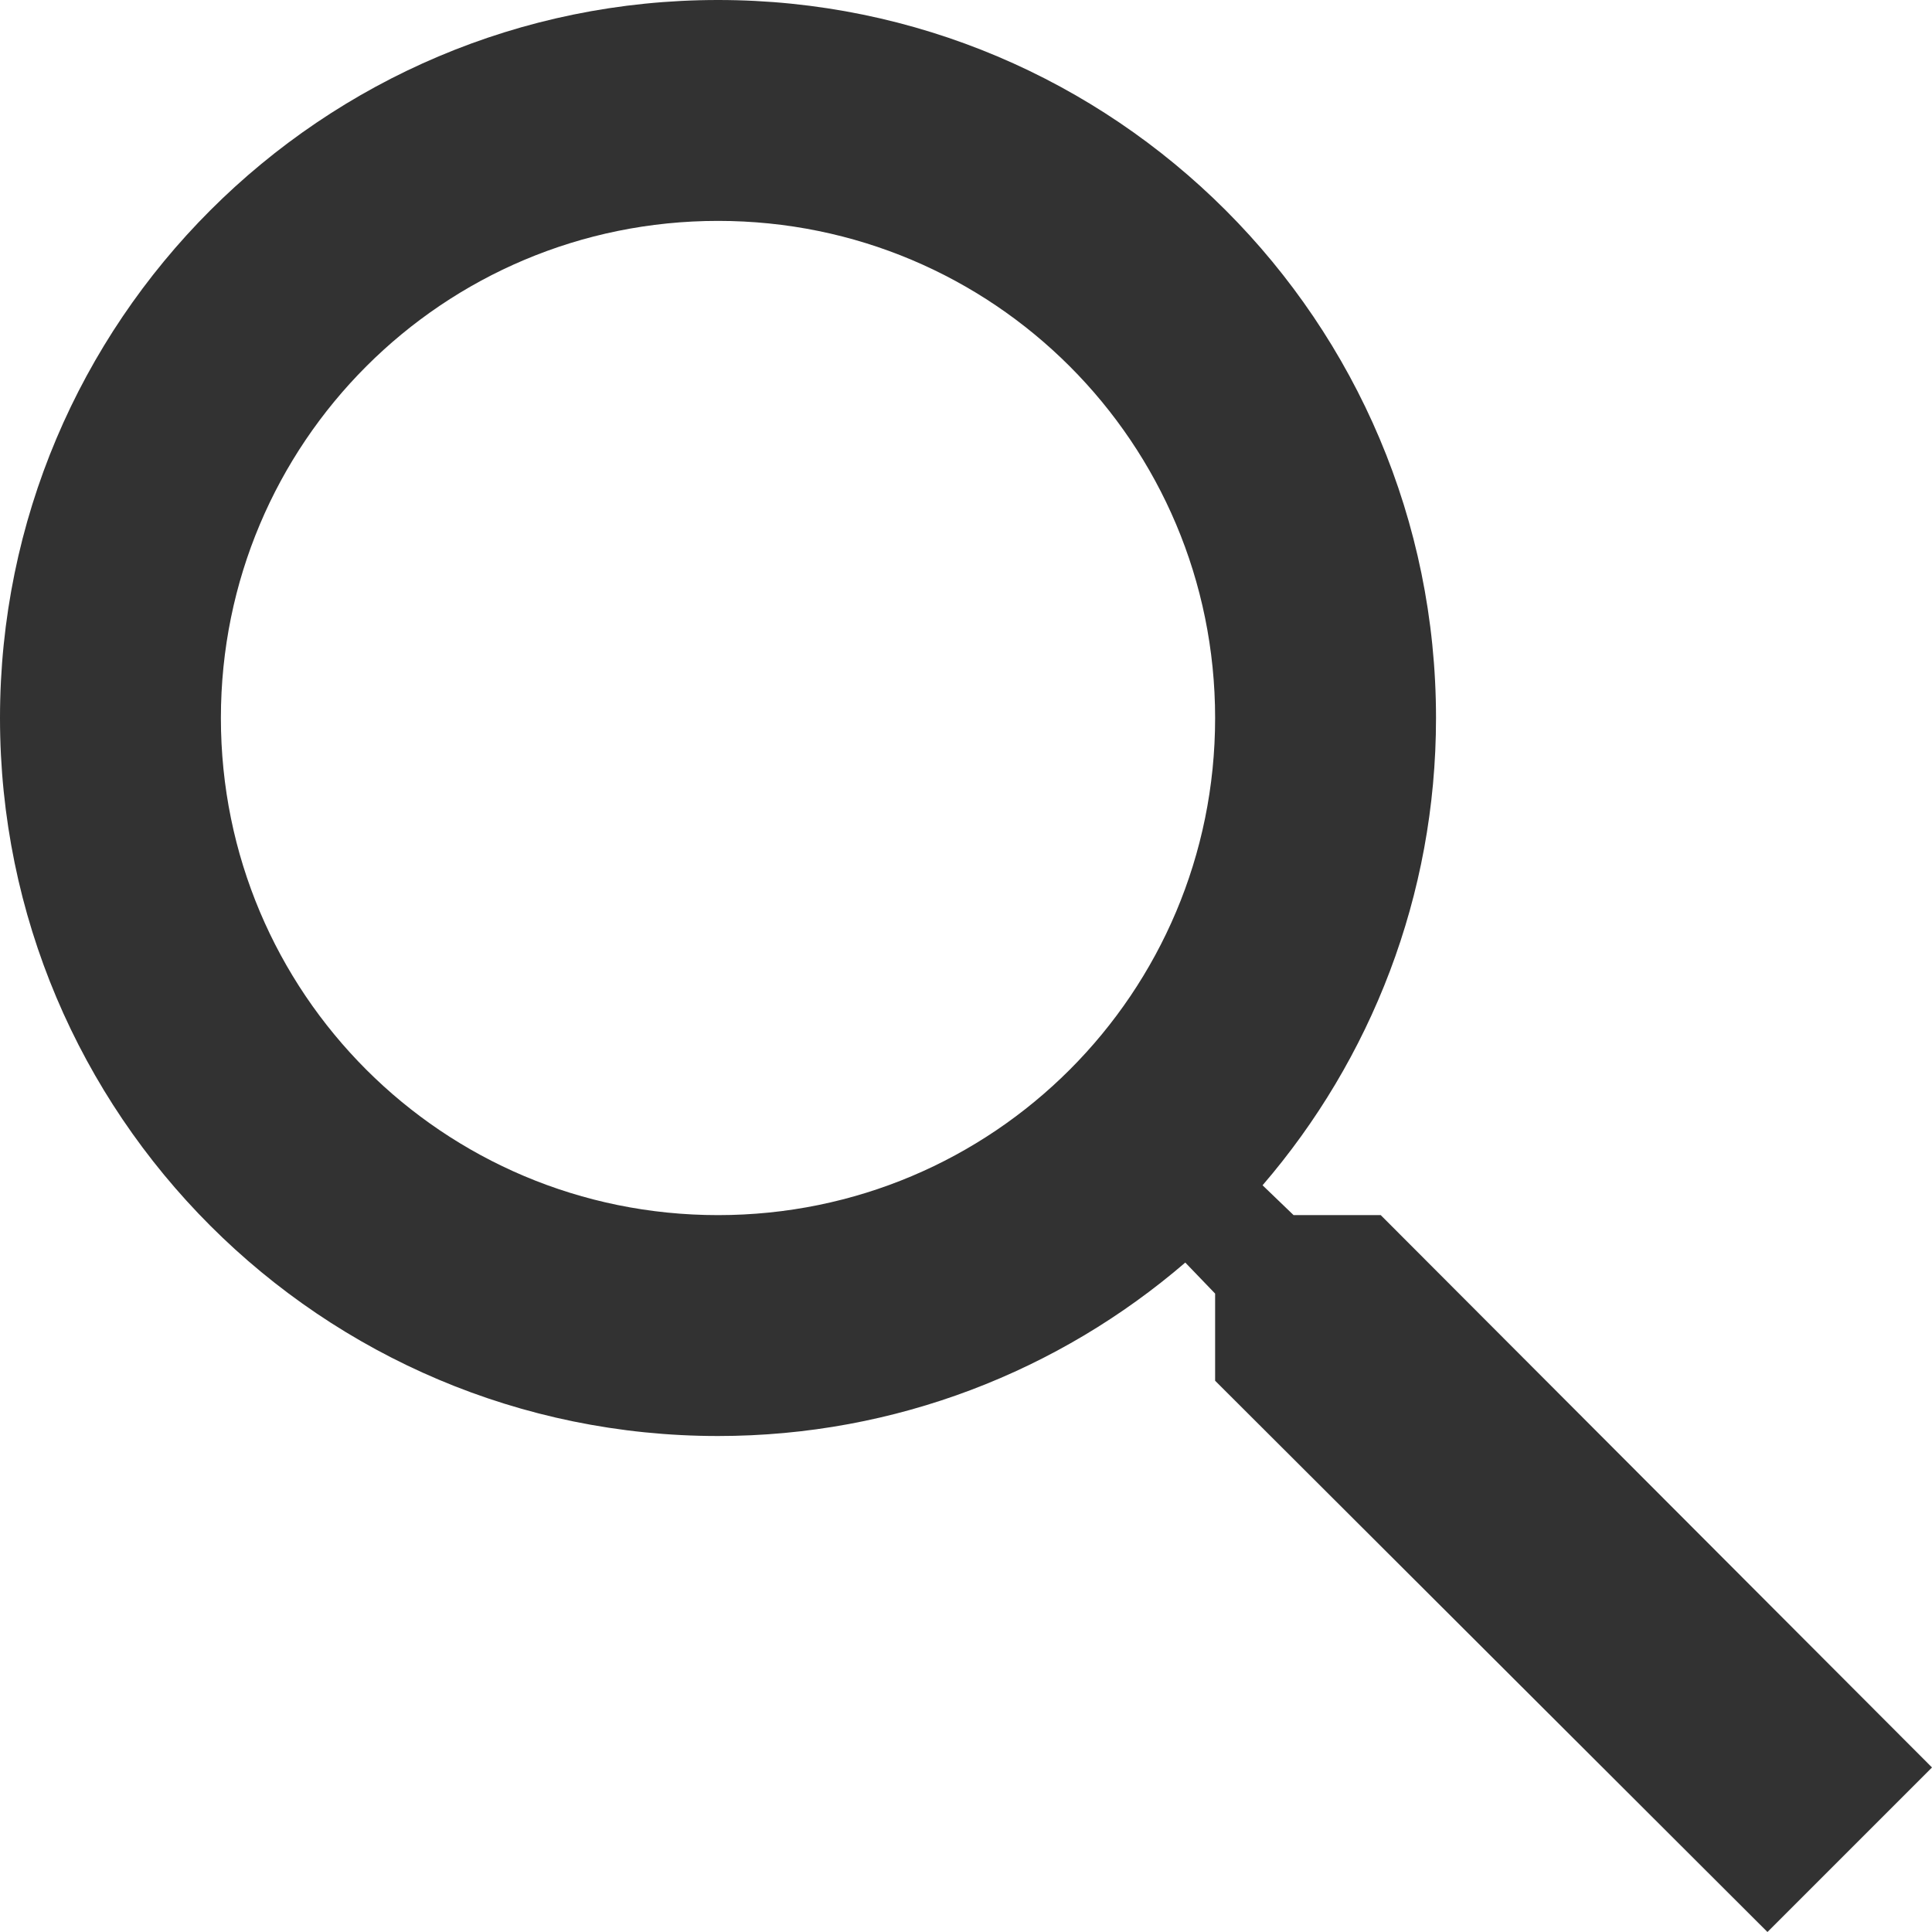
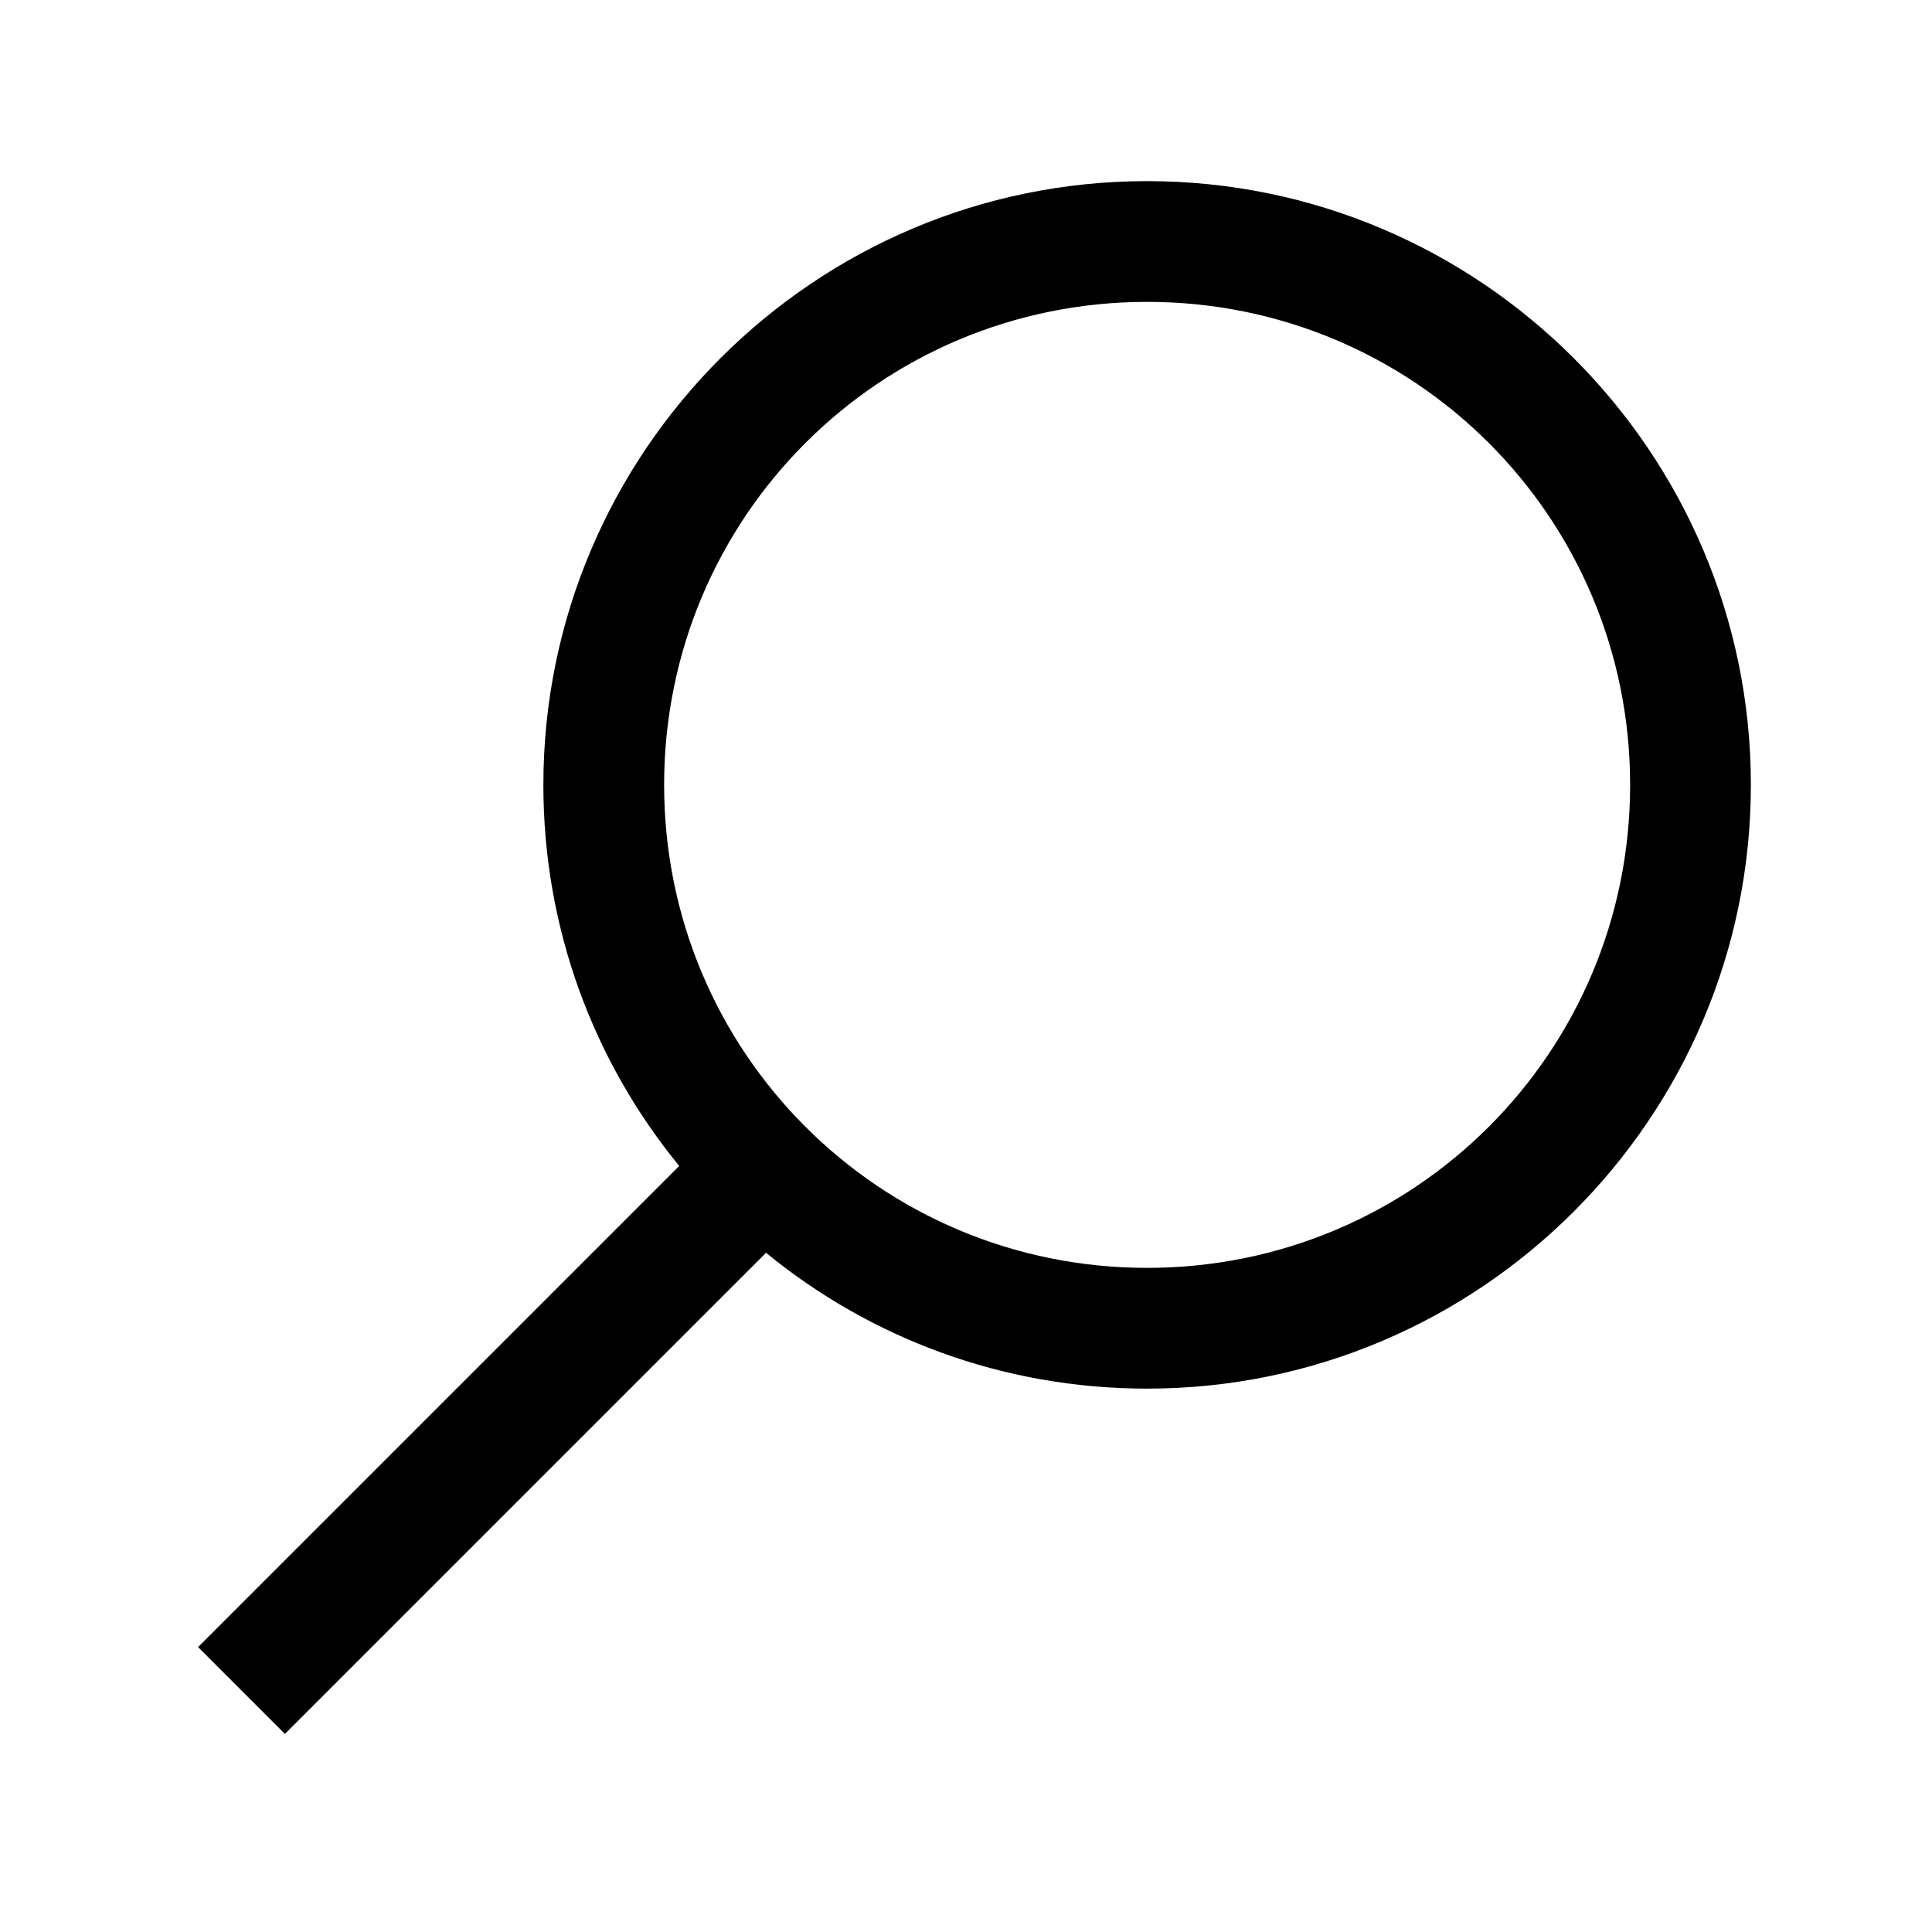
- <svg xmlns="http://www.w3.org/2000/svg" width="18" height="18" viewBox="0 0 18 18" fill="none">
-   <path d="M12.864 11.321H12.052L11.763 11.043C12.772 9.87 13.379 8.346 13.379 6.69C13.379 2.995 10.384 0 6.69 0C2.995 0 0 2.995 0 6.69C0 10.384 2.995 13.379 6.69 13.379C8.346 13.379 9.87 12.772 11.043 11.763L11.321 12.052V12.864L16.467 18L18 16.467L12.864 11.321ZM6.69 11.321C4.127 11.321 2.058 9.252 2.058 6.69C2.058 4.127 4.127 2.058 6.69 2.058C9.252 2.058 11.321 4.127 11.321 6.69C11.321 9.252 9.252 11.321 6.69 11.321Z" fill="#323232" />
+ <svg xmlns="http://www.w3.org/2000/svg" fill="#000000" viewBox="0 0 32 32" width="32px" height="32px">
+   <path d="M 19 3 C 13.488 3 9 7.488 9 13 C 9 15.395 9.84 17.59 11.25 19.312 L 3.281 27.281 L 4.719 28.719 L 12.688 20.75 C 14.41 22.16 16.605 23 19 23 C 24.512 23 29 18.512 29 13 C 29 7.488 24.512 3 19 3 Z M 19 5 C 23.43 5 27 8.57 27 13 C 27 17.43 23.43 21 19 21 C 14.57 21 11 17.43 11 13 C 11 8.57 14.57 5 19 5 Z" />
</svg>
